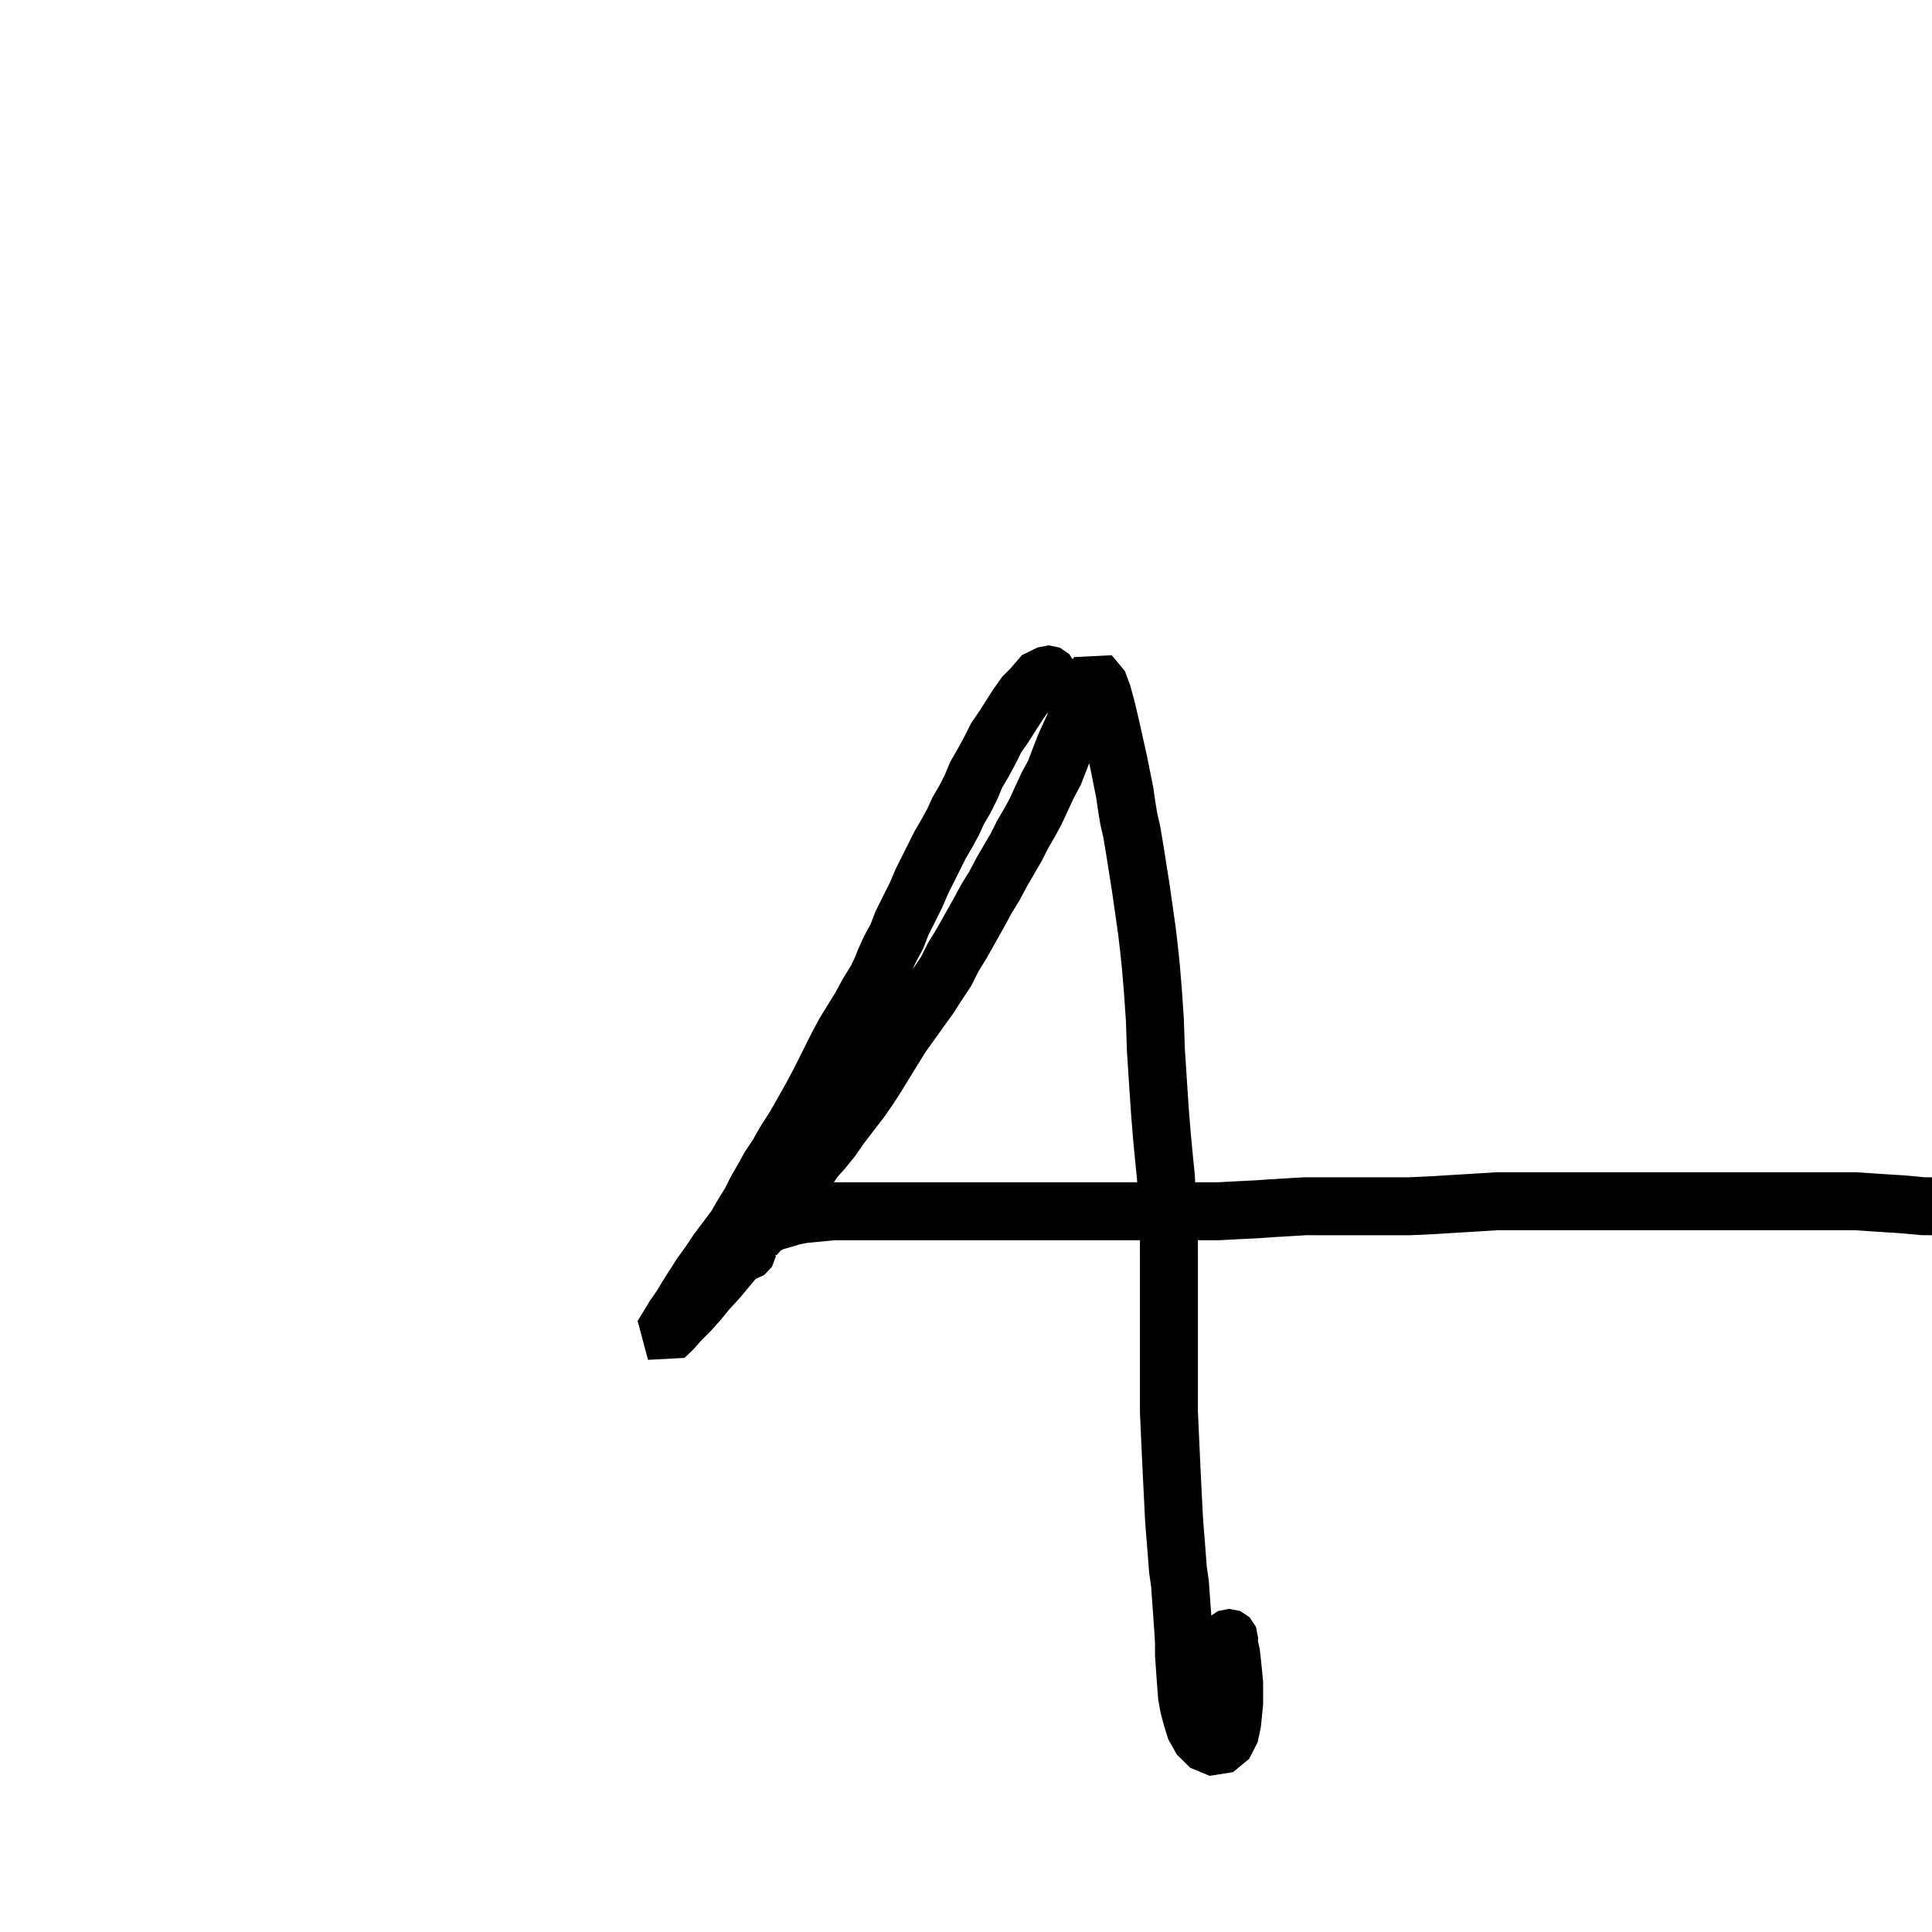
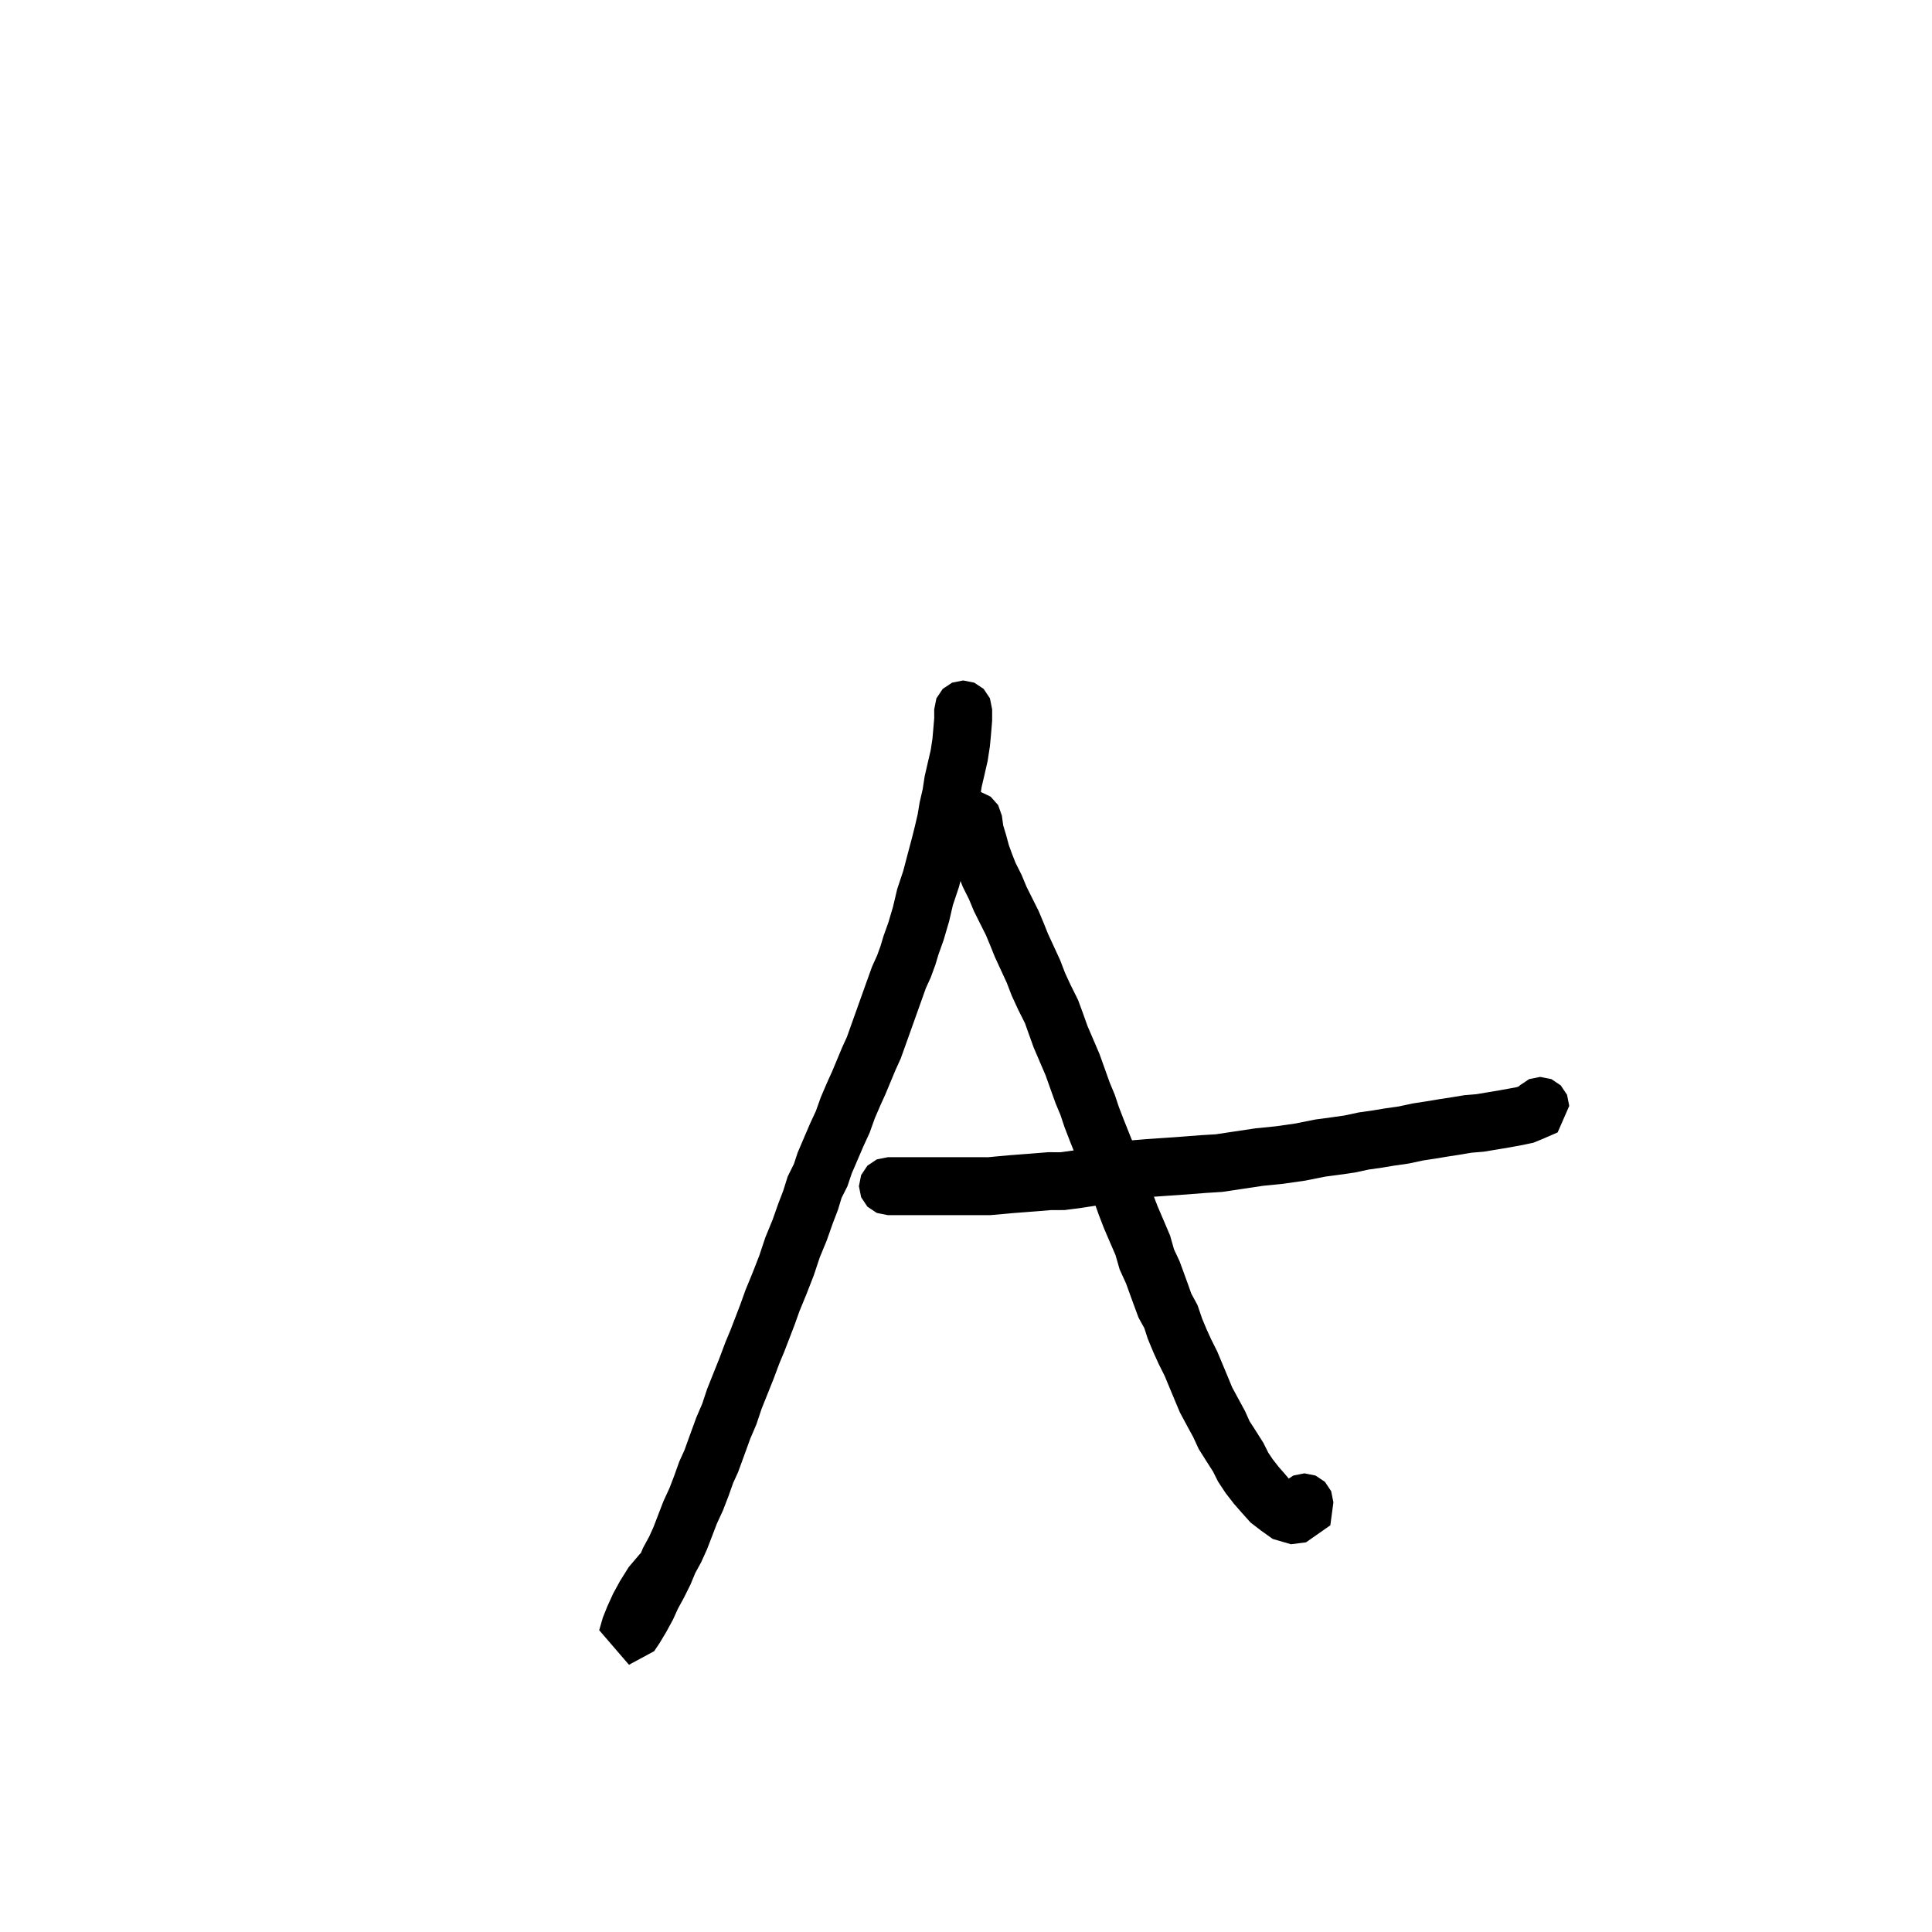
<svg xmlns="http://www.w3.org/2000/svg" viewBox="0 0 300 300" width="300" height="300">
-   <path d="M 161.137 100.53 L 158.672 101.735 L 156.948 103.748 L 155.611 105.1 L 154.233 107.043 L 153.09 108.837 L 152.051 110.471 L 150.83 112.237 L 149.777 114.32 L 148.752 116.223 L 147.563 118.28 L 146.718 120.287 L 145.917 121.889 L 144.793 123.821 L 143.978 125.604 L 143.151 127.117 L 142.02 129.058 L 141.017 131.059 L 140.082 132.929 L 139.086 134.926 L 138.155 137.099 L 137.121 139.163 L 135.943 141.53 L 135.19 143.497 L 134.16 145.397 L 133.27 147.351 L 132.679 148.835 L 132.086 150.026 L 130.859 152.017 L 129.768 154.043 L 128.586 155.96 L 127.274 158.095 L 126.089 160.294 L 125.121 162.228 L 124.186 164.098 L 123.281 165.909 L 122.084 168.154 L 120.712 170.593 L 119.533 172.658 L 118.131 174.84 L 116.898 176.999 L 115.64 178.888 L 114.631 180.727 L 113.501 182.668 L 112.596 184.483 L 111.417 186.393 L 110.441 188.082 L 109.182 189.748 L 107.708 191.717 L 106.439 193.619 L 105.168 195.368 L 103.999 197.201 L 102.878 198.963 L 101.996 200.437 L 100.906 201.996 L 99.928 203.621 L 99.008 205.114 L 100.624 211.153 L 106.288 210.853 L 107.664 209.536 L 108.885 208.161 L 110.283 206.764 L 111.835 205.039 L 113.217 203.349 L 114.922 201.489 L 116.551 199.537 L 118.11 197.667 L 119.668 195.796 L 121.215 193.94 L 122.984 191.847 L 124.609 189.737 L 126.115 187.779 L 127.628 185.963 L 129.162 184.083 L 130.049 182.743 L 131.172 181.492 L 132.746 179.564 L 134.182 177.493 L 135.674 175.555 L 137.299 173.441 L 138.812 171.256 L 139.975 169.43 L 141.238 167.378 L 142.485 165.352 L 143.644 163.464 L 145.12 161.401 L 146.668 159.233 L 147.981 157.425 L 149.12 155.638 L 150.794 153.113 L 151.937 150.841 L 153.132 148.906 L 154.575 146.343 L 155.995 143.817 L 157.044 141.866 L 158.3 139.824 L 159.573 137.439 L 160.618 135.651 L 161.778 133.656 L 162.713 131.786 L 163.765 129.987 L 164.807 128.071 L 165.803 125.918 L 166.678 124.019 L 167.829 121.866 L 168.723 119.57 L 169.456 117.659 L 170.178 116.076 L 170.997 114.273 L 171.662 112.613 L 172.285 111.054 L 172.978 109.311 L 173.376 107.937 L 172.546 108.944 L 167.637 109.231 L 166.523 108.013 L 166.923 109.148 L 167.482 111.254 L 168.084 113.814 L 168.701 116.593 L 169.315 119.356 L 169.772 121.642 L 170.218 123.862 L 170.517 125.963 L 170.863 128.032 L 171.325 130.03 L 171.769 132.701 L 172.234 135.643 L 172.696 138.57 L 173.159 141.812 L 173.62 145.035 L 173.92 147.594 L 174.224 150.475 L 174.529 154.137 L 174.834 158.547 L 174.989 163.215 L 175.305 168.119 L 175.619 172.826 L 175.936 176.786 L 176.252 180.106 L 176.555 183.131 L 176.704 185.977 L 176.858 189.063 L 177.011 192.852 L 177.01 196.5 L 177.01 200.396 L 177.01 204.448 L 177.01 208.188 L 177.01 211.149 L 177.01 213.955 L 177.01 216.604 L 177.011 219.369 L 177.17 222.886 L 177.326 226.319 L 177.483 229.602 L 177.639 232.725 L 177.797 235.881 L 177.958 238.144 L 178.115 240.028 L 178.27 242.04 L 178.44 244.218 L 178.75 246.382 L 178.891 248.405 L 179.047 250.587 L 179.202 252.747 L 179.35 255.097 L 179.35 257.134 L 179.515 259.47 L 179.671 261.664 L 179.85 263.915 L 180.239 266.069 L 180.767 268.022 L 181.414 270.09 L 182.741 272.447 L 184.816 274.499 L 187.838 275.753 L 191.47 275.174 L 193.96 273.114 L 195.285 270.546 L 195.778 268.232 L 195.961 266.454 L 196.134 264.673 L 196.14 262.89 L 196.134 261.106 L 195.961 259.325 L 195.803 257.743 L 195.613 256.085 L 195.326 254.799 L 195.36 254.318 L 195.018 252.596 L 194.042 251.136 L 192.582 250.161 L 190.86 249.818 L 189.138 250.161 L 187.678 251.136 L 186.703 252.596 L 186.36 254.318 L 186.395 255.915 L 186.731 257.538 L 186.853 258.685 L 187.006 260.221 L 187.145 261.556 L 187.14 262.89 L 187.145 264.223 L 187.006 265.559 L 186.878 266.897 L 186.747 267.7 L 186.826 267.626 L 187.445 267.124 L 189.207 266.858 L 190.047 267.176 L 189.941 267.047 L 189.709 266.598 L 189.421 265.549 L 189.015 264.074 L 188.78 262.799 L 188.647 260.999 L 188.492 258.829 L 188.344 256.801 L 188.345 254.786 L 188.182 252.149 L 188.024 249.946 L 187.868 247.764 L 187.698 245.423 L 187.385 243.224 L 187.243 241.35 L 187.086 239.31 L 186.932 237.454 L 186.781 235.353 L 186.627 232.275 L 186.472 229.164 L 186.317 225.901 L 186.161 222.477 L 186.008 219.138 L 186.01 216.604 L 186.01 213.955 L 186.01 211.149 L 186.01 208.188 L 186.01 204.448 L 186.01 200.396 L 186.01 196.5 L 186.009 192.668 L 185.849 188.664 L 185.692 185.516 L 185.529 182.441 L 185.209 179.232 L 184.902 176.006 L 184.595 172.174 L 184.286 167.53 L 183.978 162.772 L 183.822 158.09 L 183.503 153.46 L 183.185 149.642 L 182.865 146.6 L 182.543 143.861 L 182.068 140.539 L 181.596 137.235 L 181.124 134.24 L 180.653 131.26 L 180.161 128.32 L 179.689 126.267 L 179.412 124.595 L 179.087 122.333 L 178.598 119.877 L 178.12 117.488 L 177.487 114.641 L 176.858 111.809 L 176.213 109.071 L 175.525 106.501 L 174.678 104.207 L 172.629 101.743 L 166.785 102.03 L 165.02 104.595 L 164.483 106.338 L 163.929 107.712 L 163.306 109.27 L 162.724 110.727 L 161.985 112.352 L 161.148 114.198 L 160.323 116.339 L 159.658 118.095 L 158.628 119.994 L 157.632 122.147 L 156.758 124.046 L 155.93 125.558 L 154.8 127.5 L 153.865 129.37 L 152.844 131.116 L 151.706 133.068 L 150.486 135.358 L 149.248 137.368 L 148.115 139.469 L 146.731 141.93 L 145.368 144.354 L 144.07 146.47 L 143.03 148.562 L 141.588 150.713 L 140.545 152.355 L 139.364 153.975 L 137.796 156.17 L 136.155 158.471 L 134.82 160.635 L 133.573 162.661 L 132.343 164.66 L 131.324 166.264 L 130.032 168.131 L 128.54 170.068 L 126.915 172.183 L 125.546 174.164 L 124.315 175.663 L 122.945 177.218 L 121.962 178.683 L 120.69 180.231 L 119.087 182.156 L 117.475 184.25 L 115.983 186.192 L 114.324 188.151 L 112.754 190.035 L 111.196 191.905 L 109.637 193.775 L 108.149 195.563 L 106.426 197.443 L 105.002 199.182 L 103.749 200.574 L 102.342 201.982 L 101.069 203.412 L 100.888 203.653 L 105.616 203.665 L 107.232 208.769 L 107.559 208.391 L 108.452 206.9 L 109.542 205.342 L 110.531 203.7 L 111.592 202.033 L 112.604 200.438 L 113.827 198.758 L 115.052 196.919 L 116.382 195.148 L 117.929 193.074 L 119.135 191.023 L 120.449 188.881 L 121.415 186.955 L 122.466 185.156 L 123.328 183.567 L 124.563 181.716 L 125.824 179.511 L 127.226 177.329 L 128.542 175.03 L 129.975 172.482 L 131.271 170.052 L 132.236 168.123 L 133.171 166.253 L 134.074 164.446 L 135.07 162.593 L 136.251 160.677 L 137.563 158.541 L 138.654 156.515 L 139.921 154.455 L 140.886 152.528 L 141.542 150.896 L 142.21 149.422 L 143.362 147.269 L 144.167 145.185 L 145.171 143.188 L 146.319 140.888 L 147.258 138.697 L 148.132 136.954 L 149.067 135.084 L 149.934 133.345 L 150.986 131.545 L 152.028 129.629 L 152.772 127.984 L 153.83 126.176 L 154.899 124.037 L 155.613 122.305 L 156.605 120.621 L 157.762 118.472 L 158.579 116.815 L 159.54 115.464 L 160.683 113.669 L 161.721 112.035 L 162.525 110.861 L 163.682 109.719 L 164.347 108.72 L 164.48 108.886 L 165.951 107.928 L 166.945 106.48 L 167.308 104.763 L 166.987 103.037 L 166.029 101.565 L 164.581 100.572 L 162.863 100.208 Z" fill="black" fill-rule="nonzero" />
-   <path d="M 120.494 195.058 L 120.292 194.865 L 120.602 194.888 L 121.249 194.178 L 121.698 193.946 L 122.803 193.641 L 124.16 193.229 L 125.294 193.002 L 126.633 192.874 L 128.17 192.72 L 129.662 192.58 L 131.172 192.584 L 133.042 192.584 L 134.912 192.584 L 136.782 192.584 L 138.808 192.584 L 141.458 192.584 L 144.107 192.584 L 147.068 192.584 L 150.029 192.584 L 152.834 192.584 L 155.016 192.584 L 157.042 192.584 L 158.756 192.584 L 161.25 192.584 L 163.744 192.584 L 166.237 192.584 L 168.886 192.584 L 171.692 192.584 L 173.873 192.584 L 176.055 192.584 L 178.393 192.584 L 180.575 192.584 L 183.536 192.584 L 186.341 192.584 L 189.268 192.583 L 192.338 192.423 L 195.488 192.265 L 197.696 192.108 L 200.319 191.953 L 202.841 191.803 L 205.198 191.805 L 208.627 191.805 L 212.211 191.805 L 215.484 191.805 L 219.015 191.804 L 222.577 191.643 L 225.107 191.485 L 227.756 191.329 L 230.258 191.173 L 232.589 191.024 L 235.899 191.026 L 239.328 191.026 L 242.601 191.026 L 246.029 191.026 L 249.458 191.026 L 251.951 191.026 L 254.445 191.026 L 257.094 191.026 L 259.588 191.026 L 262.705 191.026 L 265.821 191.026 L 268.938 191.026 L 271.899 191.026 L 274.86 191.026 L 277.042 191.026 L 279.224 191.026 L 281.25 191.026 L 283.12 191.026 L 285.614 191.026 L 287.962 191.024 L 290.145 191.172 L 292.493 191.328 L 294.944 191.481 L 296.588 191.63 L 298.435 191.799 L 300 191.805 L 300 191.805 L 300 182.805 L 300 182.805 L 298.902 182.811 L 297.412 182.668 L 295.608 182.506 L 293.072 182.347 L 290.744 182.192 L 288.252 182.028 L 285.614 182.026 L 283.12 182.026 L 281.25 182.026 L 279.224 182.026 L 277.042 182.026 L 274.86 182.026 L 271.899 182.026 L 268.938 182.026 L 265.821 182.026 L 262.705 182.026 L 259.588 182.026 L 257.094 182.026 L 254.445 182.026 L 251.951 182.026 L 249.458 182.026 L 246.029 182.026 L 242.601 182.026 L 239.328 182.026 L 235.899 182.026 L 232.352 182.028 L 229.697 182.191 L 227.212 182.346 L 224.562 182.502 L 222.104 182.656 L 218.81 182.806 L 215.484 182.805 L 212.211 182.805 L 208.627 182.805 L 205.198 182.805 L 202.568 182.807 L 199.791 182.969 L 197.116 183.126 L 194.96 183.28 L 191.877 183.434 L 189.025 183.586 L 186.341 183.584 L 183.536 183.584 L 180.575 183.584 L 178.393 183.584 L 176.055 183.584 L 173.873 183.584 L 171.692 183.584 L 168.886 183.584 L 166.237 183.584 L 163.744 183.584 L 161.25 183.584 L 158.756 183.584 L 157.042 183.584 L 155.016 183.584 L 152.834 183.584 L 150.029 183.584 L 147.068 183.584 L 144.107 183.584 L 141.458 183.584 L 138.808 183.584 L 136.782 183.584 L 134.912 183.584 L 133.042 183.584 L 131.172 183.584 L 129.253 183.589 L 127.317 183.761 L 125.737 183.918 L 123.959 184.102 L 121.977 184.498 L 120.217 185.021 L 118.205 185.651 L 115.849 186.978 L 114.313 188.45 L 112.338 190.654 L 111.616 193.578 L 111.671 195.333 L 112.393 196.934 L 113.673 198.136 L 115.315 198.757 L 117.07 198.702 L 118.671 197.98 L 119.873 196.7 Z" fill="black" fill-rule="nonzero" />
+   <path d="M 145.062 110.162 L 145.066 111.516 L 144.923 113.201 L 144.785 114.747 L 144.519 116.481 L 144.086 118.345 L 143.584 120.533 L 143.273 122.559 L 142.811 124.553 L 142.5 126.423 L 142.069 128.281 L 141.621 130.072 L 141.004 132.387 L 140.261 135.218 L 139.313 138.069 L 138.666 140.803 L 137.954 143.222 L 137.189 145.363 L 136.721 146.921 L 136.202 148.355 L 135.41 150.101 L 134.571 152.441 L 133.791 154.623 L 133.012 156.805 L 132.233 158.986 L 131.513 161.011 L 130.786 162.602 L 129.979 164.535 L 129.227 166.342 L 128.456 168.038 L 127.451 170.387 L 126.693 172.516 L 125.813 174.413 L 124.854 176.649 L 123.855 178.988 L 123.278 180.743 L 122.319 182.673 L 121.621 184.898 L 120.869 186.847 L 119.956 189.438 L 118.85 192.128 L 117.901 194.972 L 116.864 197.634 L 115.755 200.33 L 114.952 202.573 L 114.193 204.547 L 113.435 206.517 L 112.646 208.413 L 111.703 210.927 L 110.786 213.218 L 109.804 215.678 L 109.043 217.969 L 108.137 220.076 L 107.462 221.923 L 106.839 223.637 L 106.28 225.186 L 105.487 226.933 L 104.666 229.223 L 103.963 231.058 L 103.028 233.084 L 102.193 235.248 L 101.46 237.159 L 100.809 238.591 L 99.84 240.377 L 99.029 242.313 L 98.195 243.977 L 97.225 245.76 L 96.446 247.475 L 95.629 248.969 L 94.785 250.375 L 94.377 250.995 L 97.666 249.506 L 101.975 254.253 L 102.035 254.34 L 102.581 252.974 L 103.249 251.499 L 104.048 250.037 L 104.869 248.681 L 106.225 247.117 L 107.086 245.586 L 107.295 243.843 L 106.822 242.152 L 105.737 240.772 L 104.207 239.911 L 102.463 239.702 L 100.773 240.175 L 99.392 241.26 L 97.631 243.332 L 96.27 245.509 L 95.199 247.475 L 94.309 249.429 L 93.608 251.18 L 93.044 253.137 L 97.666 258.506 L 101.577 256.395 L 102.417 255.145 L 103.443 253.434 L 104.496 251.499 L 105.275 249.785 L 106.175 248.14 L 107.211 246.063 L 107.959 244.26 L 108.859 242.616 L 109.767 240.62 L 110.593 238.479 L 111.316 236.591 L 112.251 234.565 L 113.106 232.349 L 113.844 230.275 L 114.61 228.593 L 115.297 226.713 L 115.921 224.999 L 116.493 223.418 L 117.457 221.161 L 118.254 218.776 L 119.142 216.561 L 120.096 214.176 L 121.023 211.704 L 121.792 209.86 L 122.593 207.778 L 123.392 205.699 L 124.148 203.579 L 125.22 200.976 L 126.366 198.028 L 127.287 195.262 L 128.362 192.653 L 129.319 189.945 L 130.126 187.842 L 130.675 186.015 L 131.586 184.205 L 132.255 182.219 L 133.126 180.195 L 134.037 178.068 L 135.028 175.912 L 135.828 173.678 L 136.694 171.663 L 137.481 169.931 L 138.287 167.997 L 139.039 166.19 L 139.87 164.353 L 140.709 162.014 L 141.488 159.832 L 142.267 157.65 L 143.046 155.468 L 143.766 153.444 L 144.532 151.762 L 145.259 149.767 L 145.727 148.209 L 146.52 145.985 L 147.366 143.106 L 147.966 140.541 L 148.888 137.782 L 149.704 134.69 L 150.333 132.331 L 150.821 130.381 L 151.325 128.188 L 151.637 126.318 L 152.111 124.259 L 152.422 122.233 L 152.856 120.369 L 153.357 118.181 L 153.715 115.863 L 153.889 113.981 L 154.057 111.925 L 154.062 110.162 L 153.719 108.44 L 152.744 106.98 L 151.284 106.005 L 149.562 105.662 L 147.84 106.005 L 146.38 106.98 L 145.404 108.44 Z" fill="black" fill-rule="nonzero" />
+   <path d="M 146.665 127.942 L 146.983 130.079 L 147.57 132.117 L 148.079 133.968 L 148.785 135.92 L 149.517 137.739 L 150.458 139.622 L 151.237 141.492 L 152.238 143.499 L 153.107 145.232 L 153.812 146.931 L 154.474 148.58 L 155.45 150.697 L 156.326 152.591 L 157.106 154.617 L 158.131 156.842 L 159.157 158.884 L 159.665 160.31 L 160.49 162.613 L 161.477 164.922 L 162.36 166.977 L 163.09 169.027 L 163.907 171.31 L 164.673 173.145 L 165.276 174.959 L 166.101 177.106 L 167.046 179.47 L 167.934 181.686 L 168.76 184.145 L 169.871 186.532 L 170.589 188.556 L 171.42 190.717 L 172.387 192.974 L 173.22 194.897 L 173.861 197.128 L 174.862 199.322 L 175.411 200.843 L 176.034 202.557 L 176.79 204.596 L 177.695 206.242 L 178.231 207.898 L 179.097 209.983 L 179.944 211.844 L 180.847 213.648 L 181.564 215.374 L 182.343 217.244 L 183.219 219.33 L 184.41 221.552 L 185.277 223.136 L 186.131 224.993 L 187.376 226.968 L 188.356 228.499 L 189.148 230.079 L 190.329 231.862 L 191.594 233.491 L 192.772 234.84 L 194.18 236.413 L 195.797 237.658 L 197.626 238.964 L 200.461 239.79 L 202.798 239.491 L 206.574 236.85 L 207.049 233.279 L 206.706 231.557 L 205.731 230.097 L 204.271 229.122 L 202.549 228.779 L 200.827 229.122 L 199.367 230.097 L 198.391 231.557 L 198.049 233.279 L 198.524 232.825 L 200.43 230.808 L 201.208 230.821 L 201.861 231.023 L 201.197 230.458 L 200.32 229.834 L 199.546 228.913 L 198.542 227.769 L 197.625 226.593 L 196.937 225.57 L 196.17 224.034 L 194.969 222.136 L 194.032 220.683 L 193.327 219.111 L 192.324 217.266 L 191.333 215.436 L 190.651 213.782 L 189.871 211.912 L 189.029 209.898 L 188.063 207.961 L 187.351 206.394 L 186.658 204.738 L 185.948 202.654 L 184.983 200.872 L 184.492 199.482 L 183.869 197.767 L 183.17 195.86 L 182.301 194.002 L 181.696 191.87 L 180.659 189.429 L 179.755 187.322 L 179.028 185.431 L 178.187 183.091 L 177.116 180.803 L 176.384 178.587 L 175.402 176.127 L 174.477 173.816 L 173.744 171.911 L 173.1 169.985 L 172.307 168.079 L 171.566 165.999 L 170.737 163.686 L 169.75 161.377 L 168.867 159.322 L 168.133 157.261 L 167.395 155.259 L 166.24 152.937 L 165.394 151.11 L 164.615 149.084 L 163.622 146.926 L 162.727 144.991 L 162.142 143.523 L 161.289 141.482 L 160.288 139.475 L 159.419 137.742 L 158.639 135.872 L 157.71 134.015 L 157.195 132.716 L 156.655 131.239 L 156.229 129.662 L 155.777 128.167 L 155.575 126.669 L 154.992 125.012 L 153.82 123.705 L 152.237 122.946 L 150.484 122.85 L 148.827 123.433 L 147.52 124.605 L 146.761 126.188 Z" fill="black" fill-rule="nonzero" />
+   <path d="M 137.873 188.688 L 139.432 188.688 L 141.146 188.688 L 142.86 188.688 L 144.575 188.688 L 146.445 188.688 L 148.315 188.688 L 150.029 188.688 L 151.744 188.688 L 153.809 188.684 L 155.735 188.514 L 157.416 188.361 L 159.413 188.208 L 161.453 188.051 L 163.144 187.906 L 165.311 187.898 L 167.964 187.552 L 170.038 187.233 L 172.144 186.909 L 174.728 186.425 L 176.847 185.994 L 178.569 185.871 L 180.728 185.717 L 183.077 185.56 L 185.128 185.402 L 187.118 185.249 L 189.799 185.076 L 193.086 184.587 L 196.094 184.134 L 199.197 183.824 L 202.683 183.325 L 205.803 182.702 L 207.995 182.412 L 210.353 182.073 L 212.535 181.605 L 214.61 181.311 L 216.48 181 L 218.768 180.67 L 220.978 180.197 L 222.896 179.905 L 224.766 179.593 L 226.792 179.281 L 228.509 178.991 L 230.38 178.835 L 232.431 178.497 L 234.333 178.18 L 236.118 177.856 L 238.104 177.441 L 239.516 176.865 L 241.872 175.84 L 243.672 171.721 L 243.33 169.999 L 242.354 168.539 L 240.894 167.563 L 239.172 167.221 L 237.45 167.563 L 235.99 168.539 L 235.015 169.999 L 234.672 171.721 L 236.472 168.64 L 236.335 168.446 L 235.565 168.806 L 234.434 169.015 L 232.791 169.313 L 230.952 169.62 L 229.263 169.905 L 227.393 170.061 L 225.37 170.394 L 223.344 170.706 L 221.474 171.018 L 219.34 171.348 L 217.186 171.81 L 215.111 172.104 L 213.241 172.416 L 210.952 172.745 L 208.771 173.213 L 206.765 173.497 L 204.282 173.831 L 201.168 174.454 L 198.108 174.89 L 194.978 175.204 L 191.751 175.686 L 188.805 176.131 L 186.499 176.27 L 184.437 176.429 L 182.436 176.583 L 180.109 176.738 L 177.905 176.895 L 175.575 177.084 L 173.018 177.589 L 170.615 178.039 L 168.67 178.338 L 166.692 178.643 L 164.67 178.921 L 162.784 178.913 L 160.735 179.079 L 158.723 179.234 L 156.669 179.392 L 154.921 179.551 L 153.418 179.693 L 151.744 179.688 L 150.029 179.688 L 148.315 179.688 L 146.445 179.688 L 144.575 179.688 L 142.86 179.688 L 141.146 179.688 L 139.432 179.688 L 137.873 179.688 L 136.151 180.031 L 134.691 181.006 L 133.716 182.466 L 133.373 184.188 L 133.716 185.91 L 134.691 187.37 L 136.151 188.346 Z" fill="black" fill-rule="nonzero" />
</svg>
